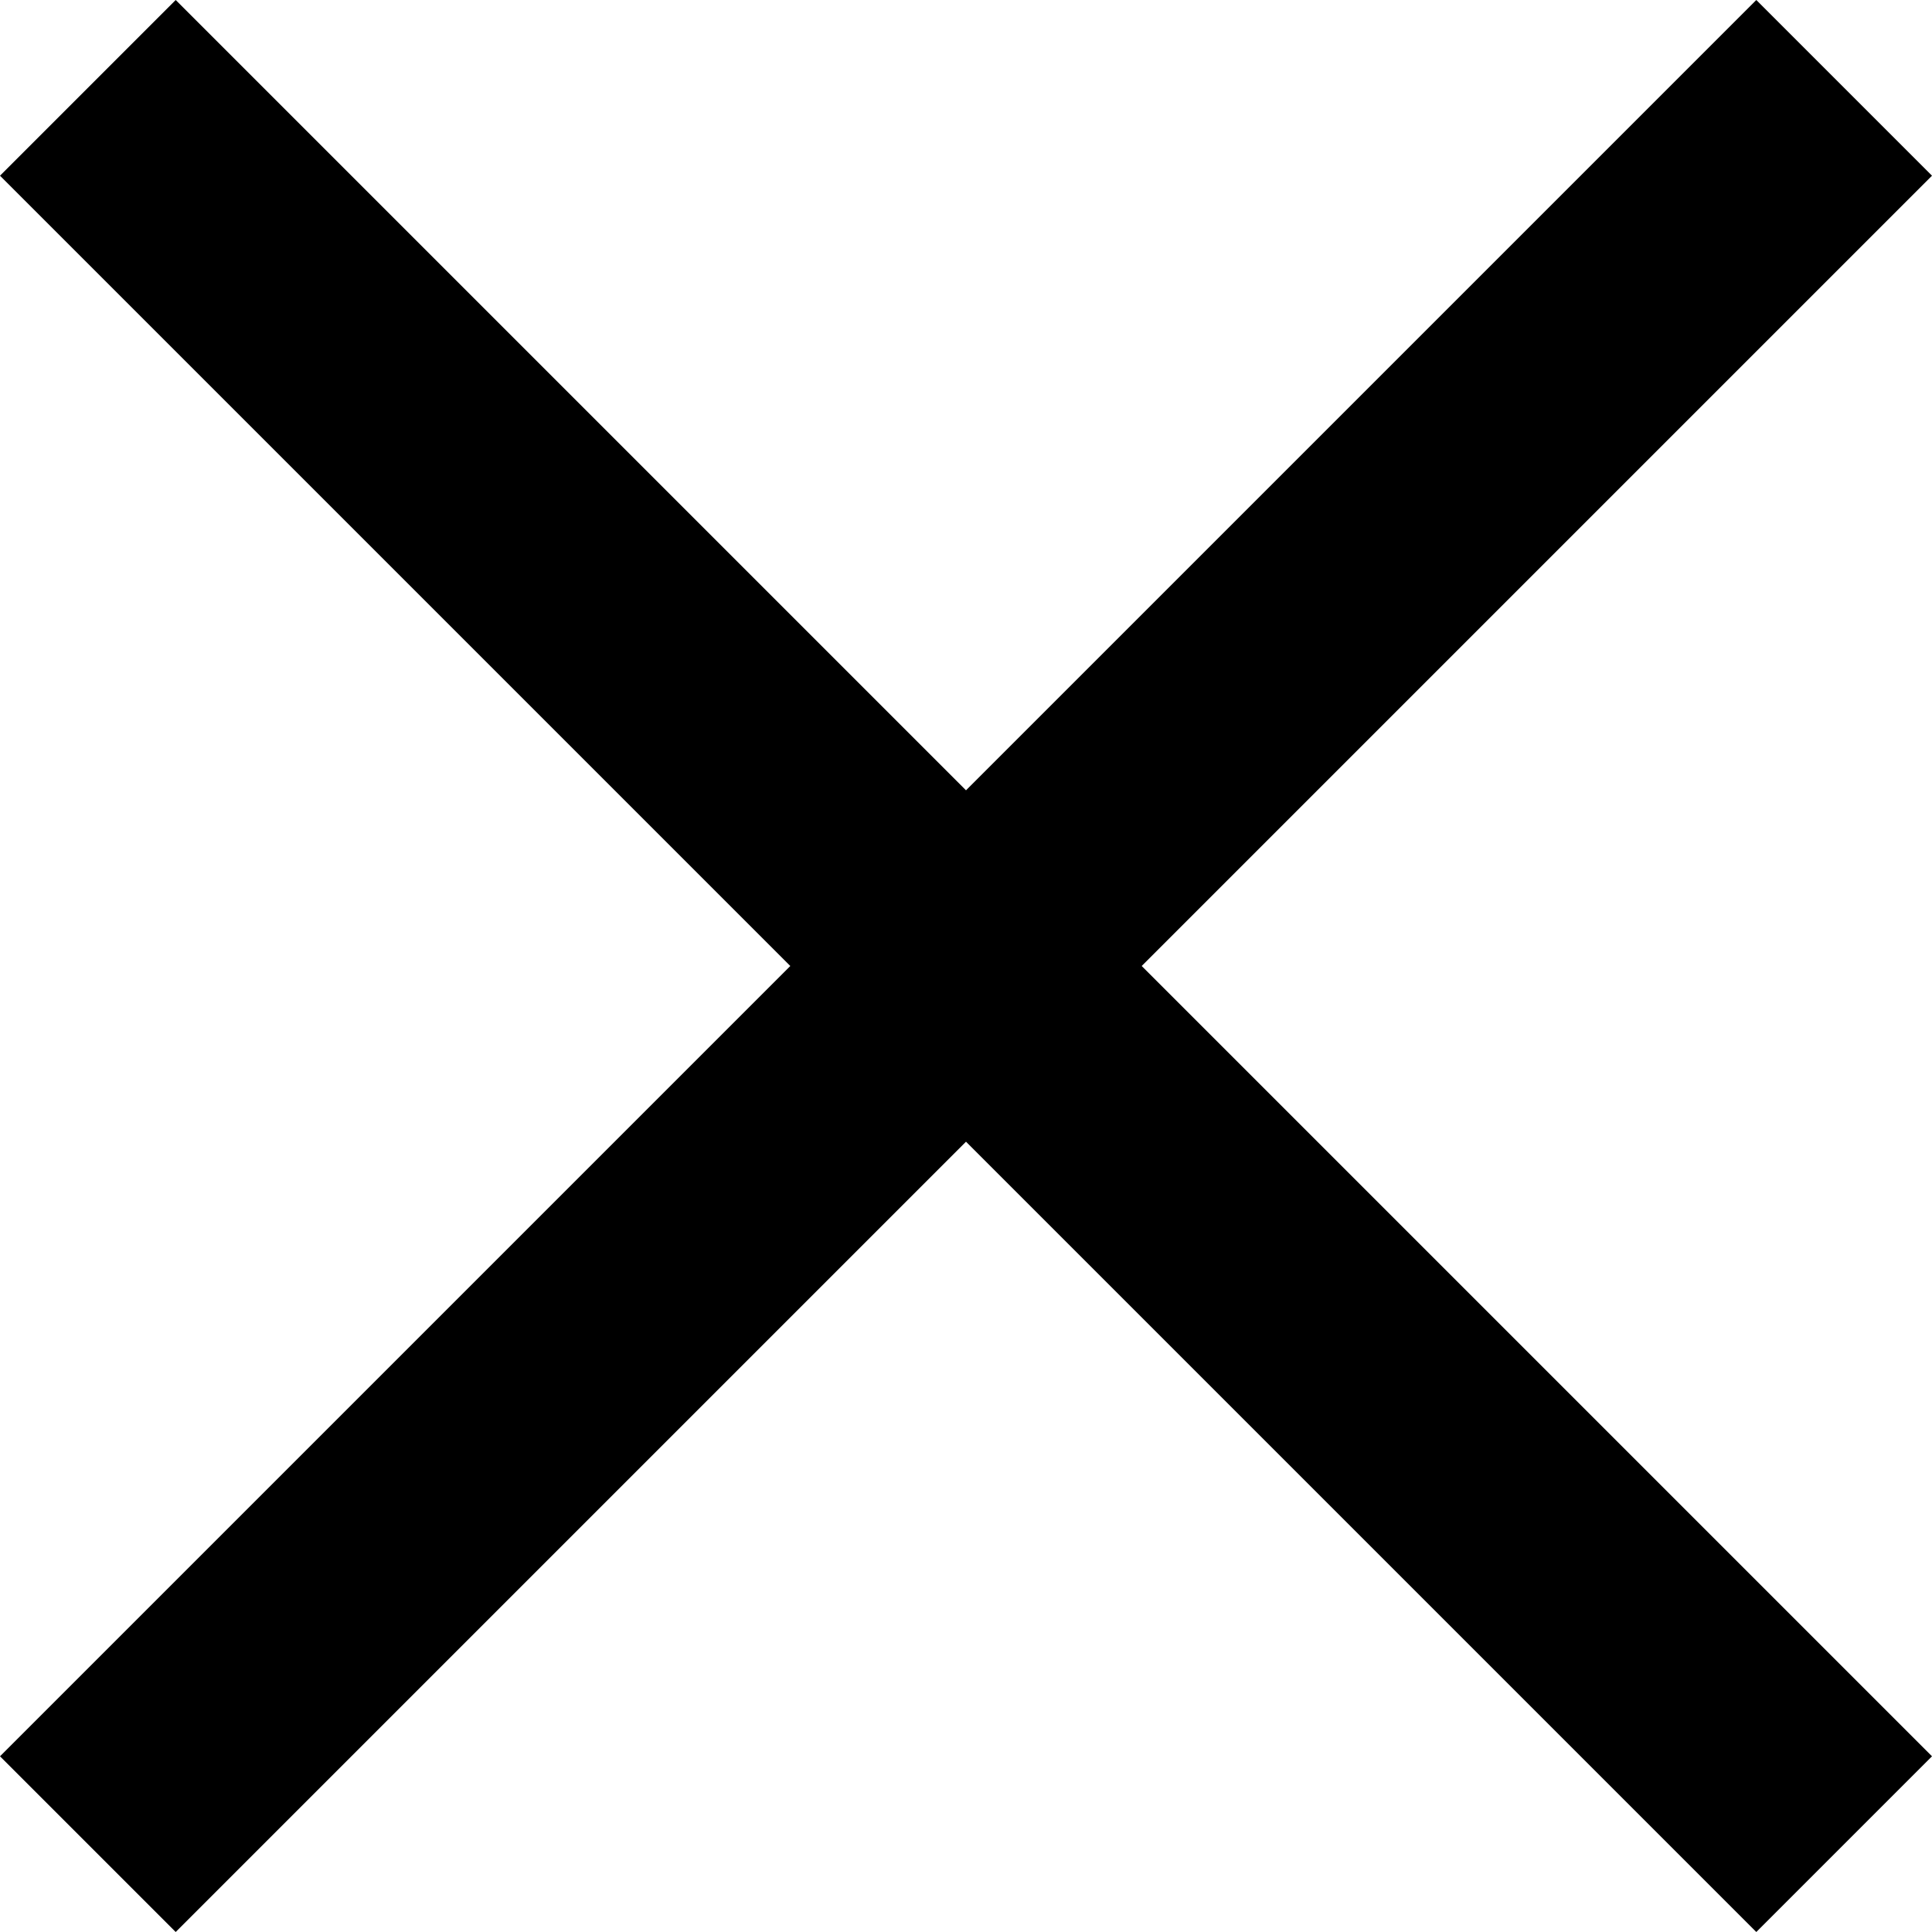
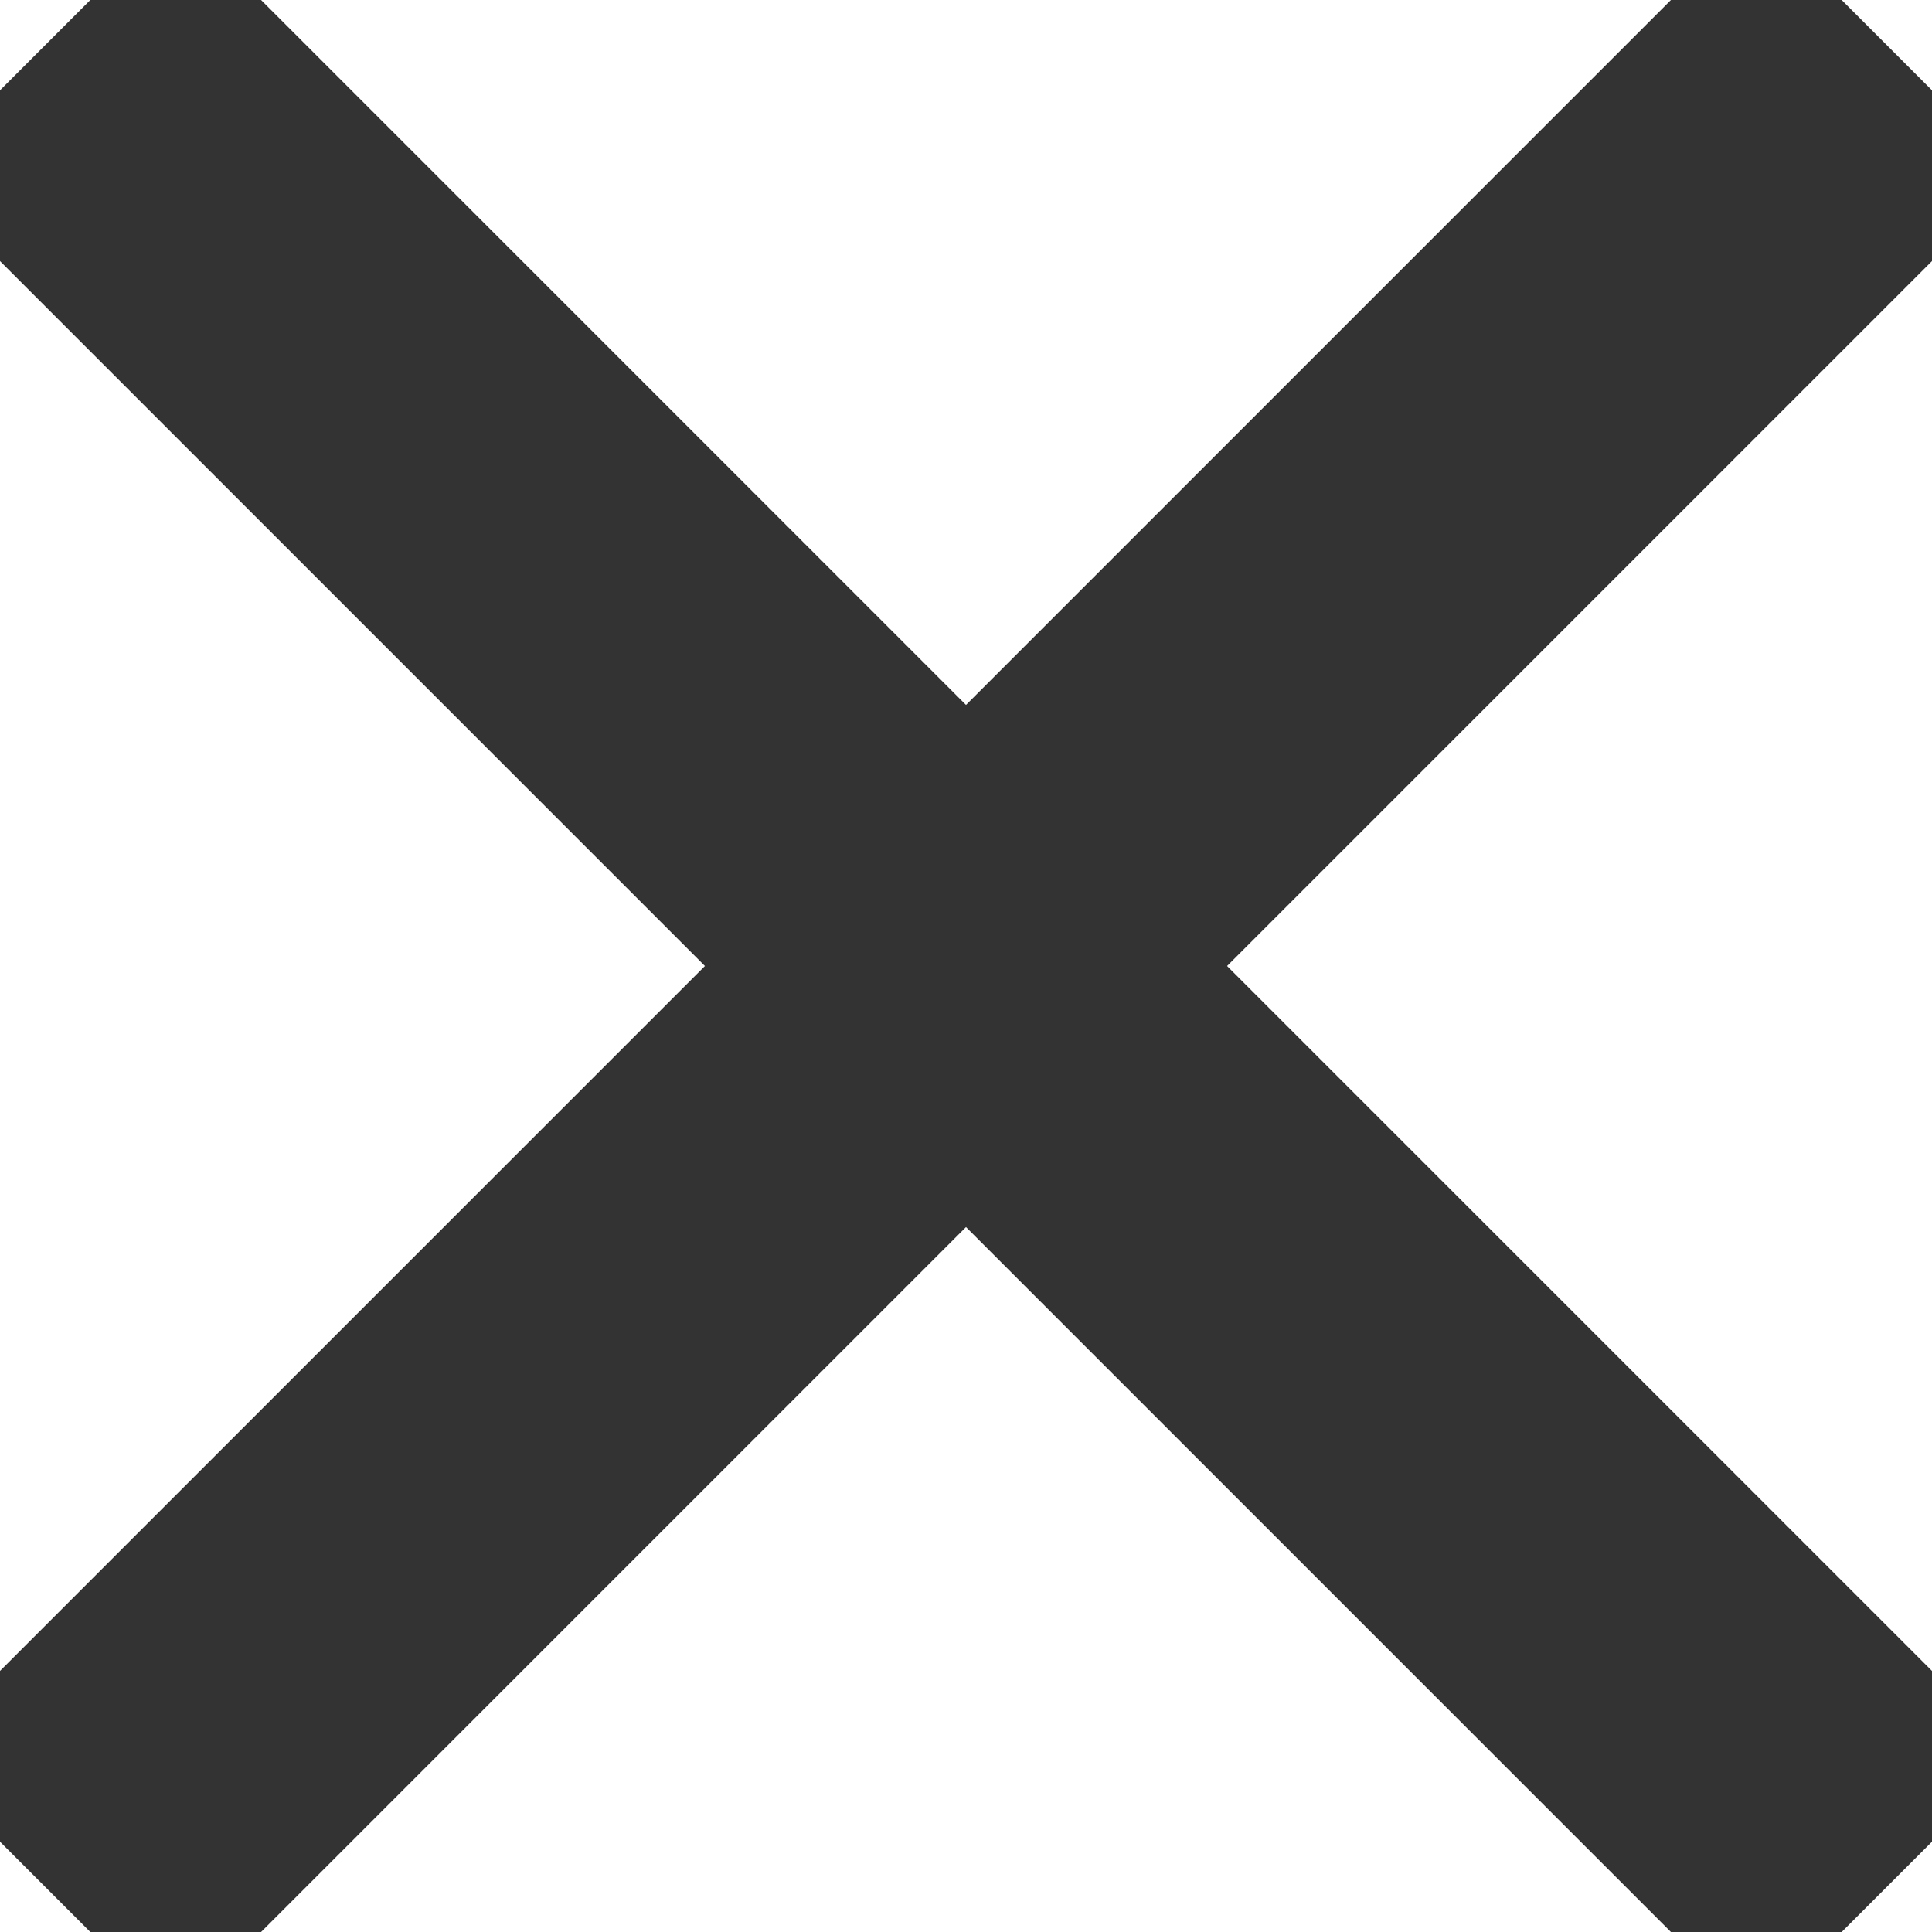
- <svg xmlns="http://www.w3.org/2000/svg" fill="#000000" width="64px" height="64px" viewBox="0 0 16 16">
+ <svg xmlns="http://www.w3.org/2000/svg" fill="#333333" width="64px" height="64px" viewBox="0 0 16 16" stroke="#333333">
  <g id="SVGRepo_bgCarrier" stroke-width="0" />
  <g id="SVGRepo_tracerCarrier" stroke-linecap="round" stroke-linejoin="round" />
  <g id="SVGRepo_iconCarrier">
    <path d="M0 14.545L1.455 16 8 9.455 14.545 16 16 14.545 9.455 8 16 1.455 14.545 0 8 6.545 1.455 0 0 1.455 6.545 8z" fill-rule="evenodd" />
  </g>
</svg>
